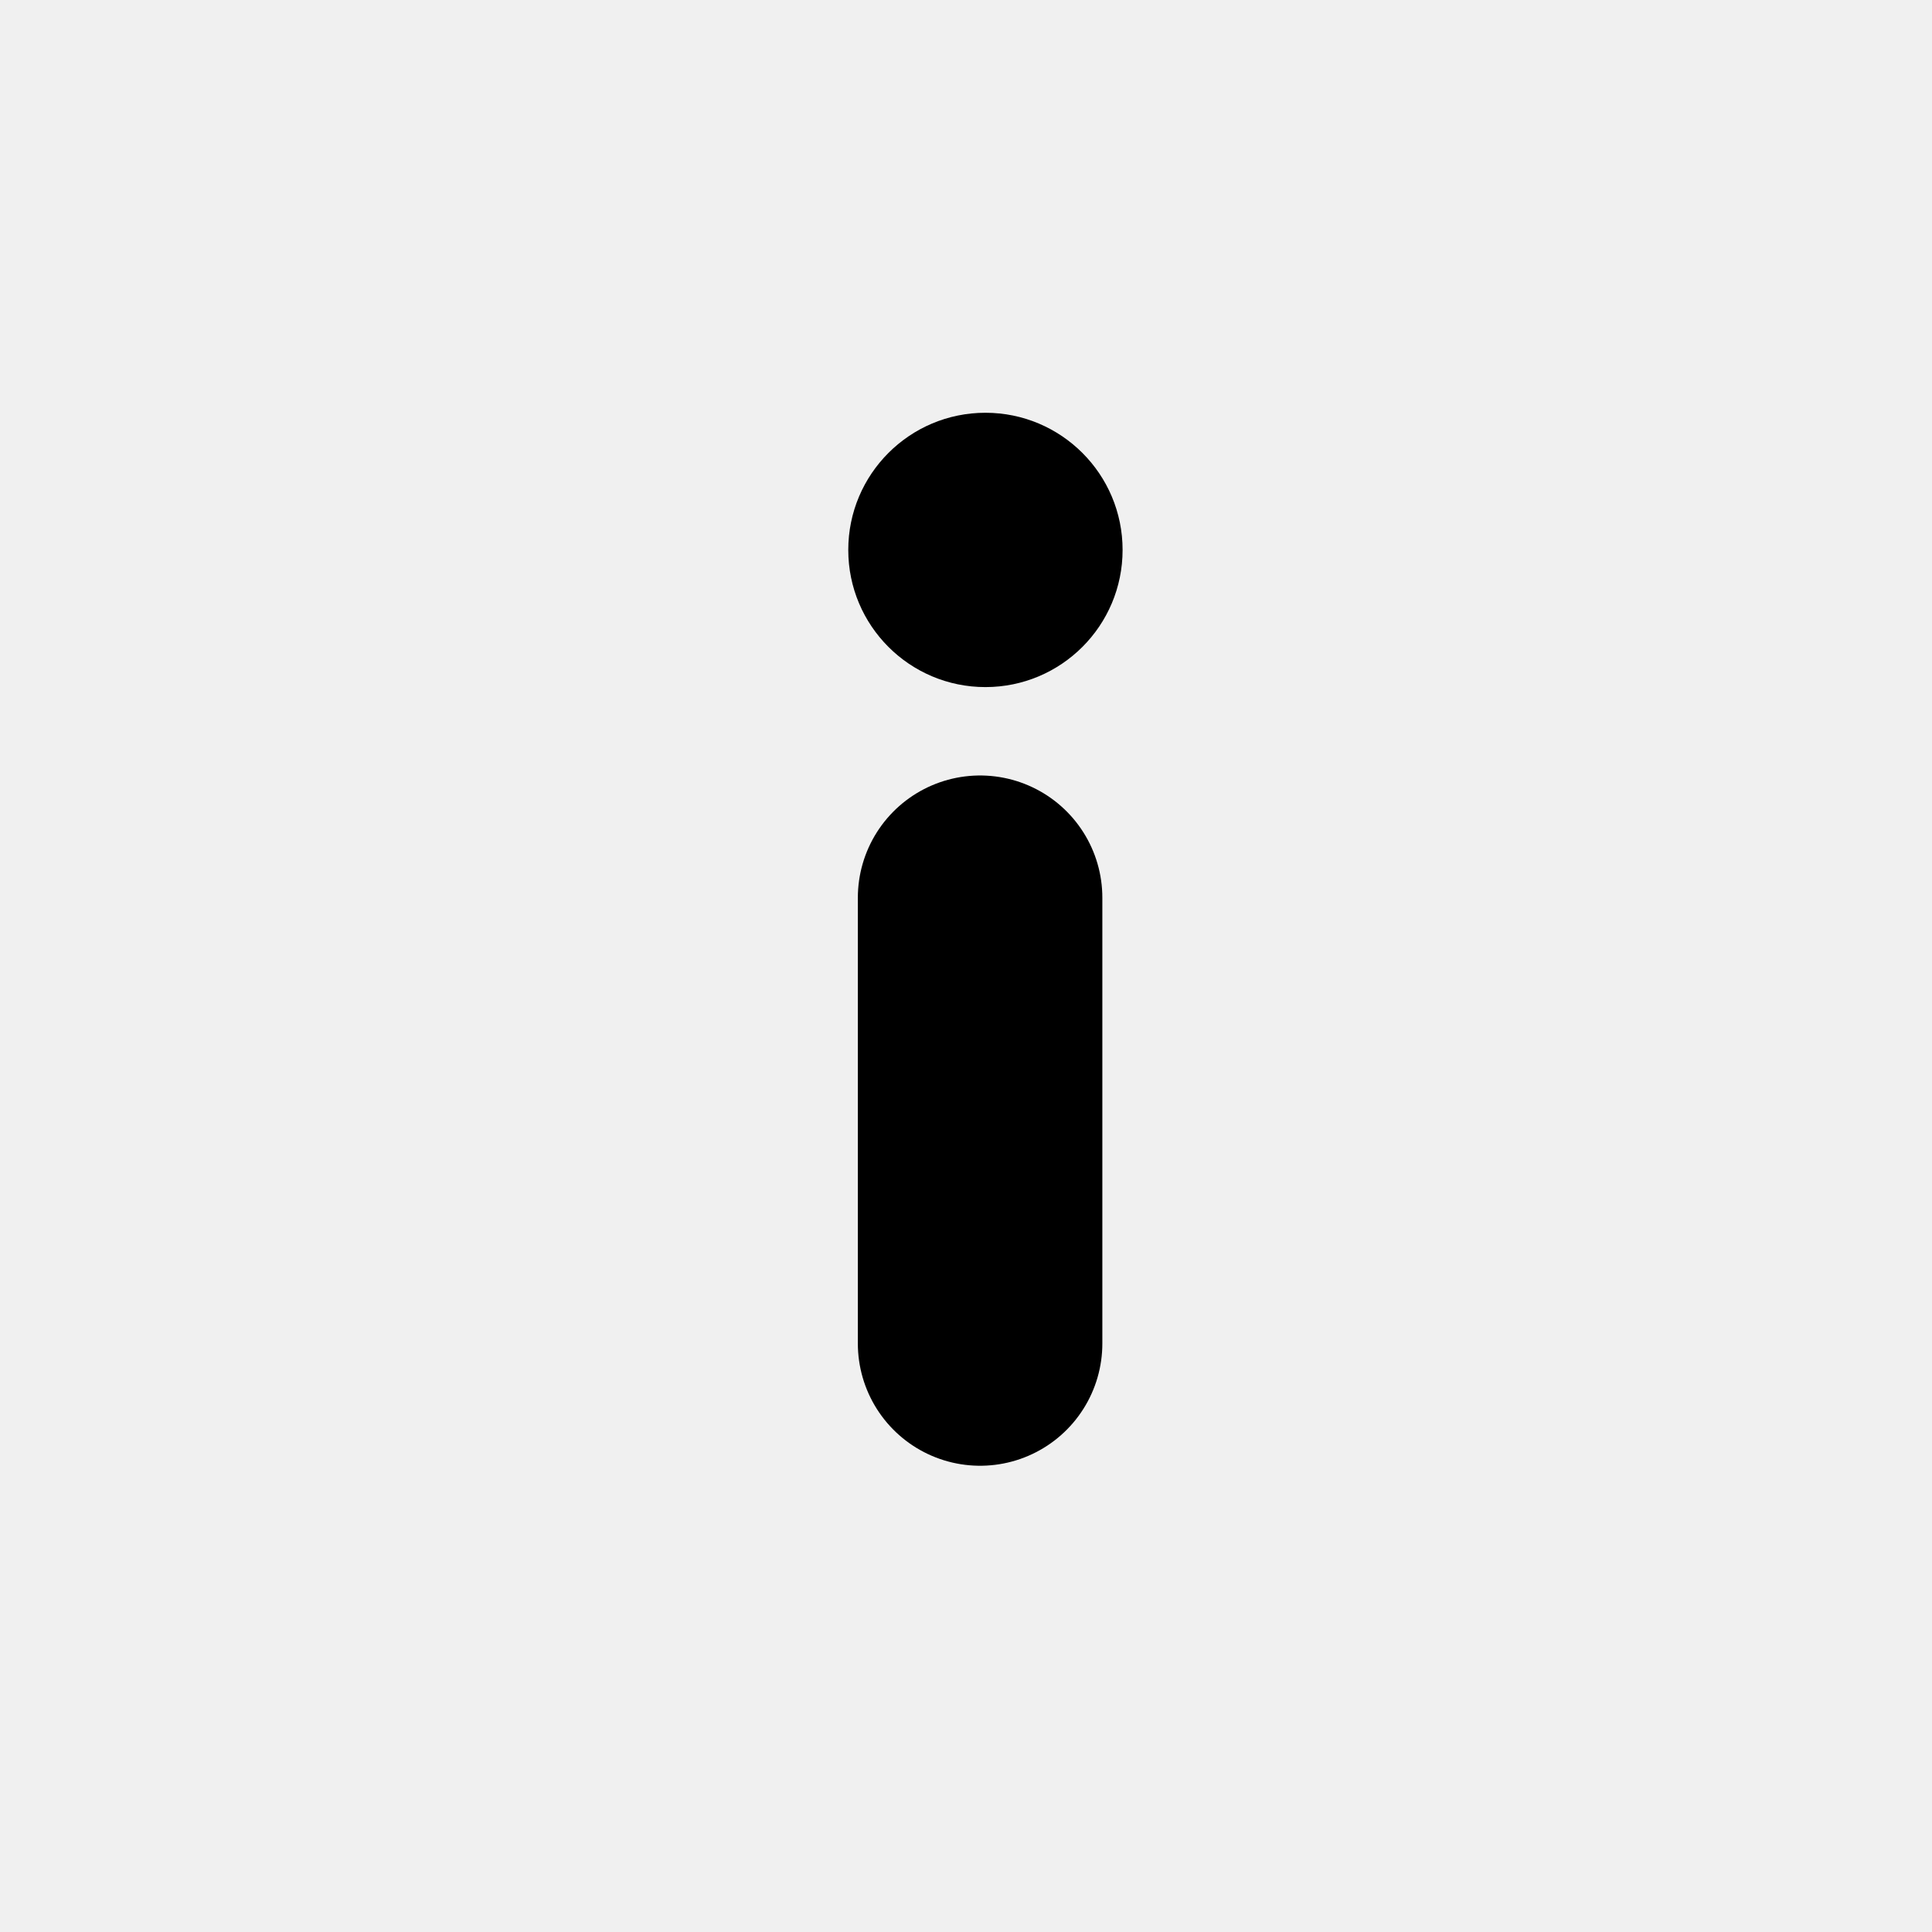
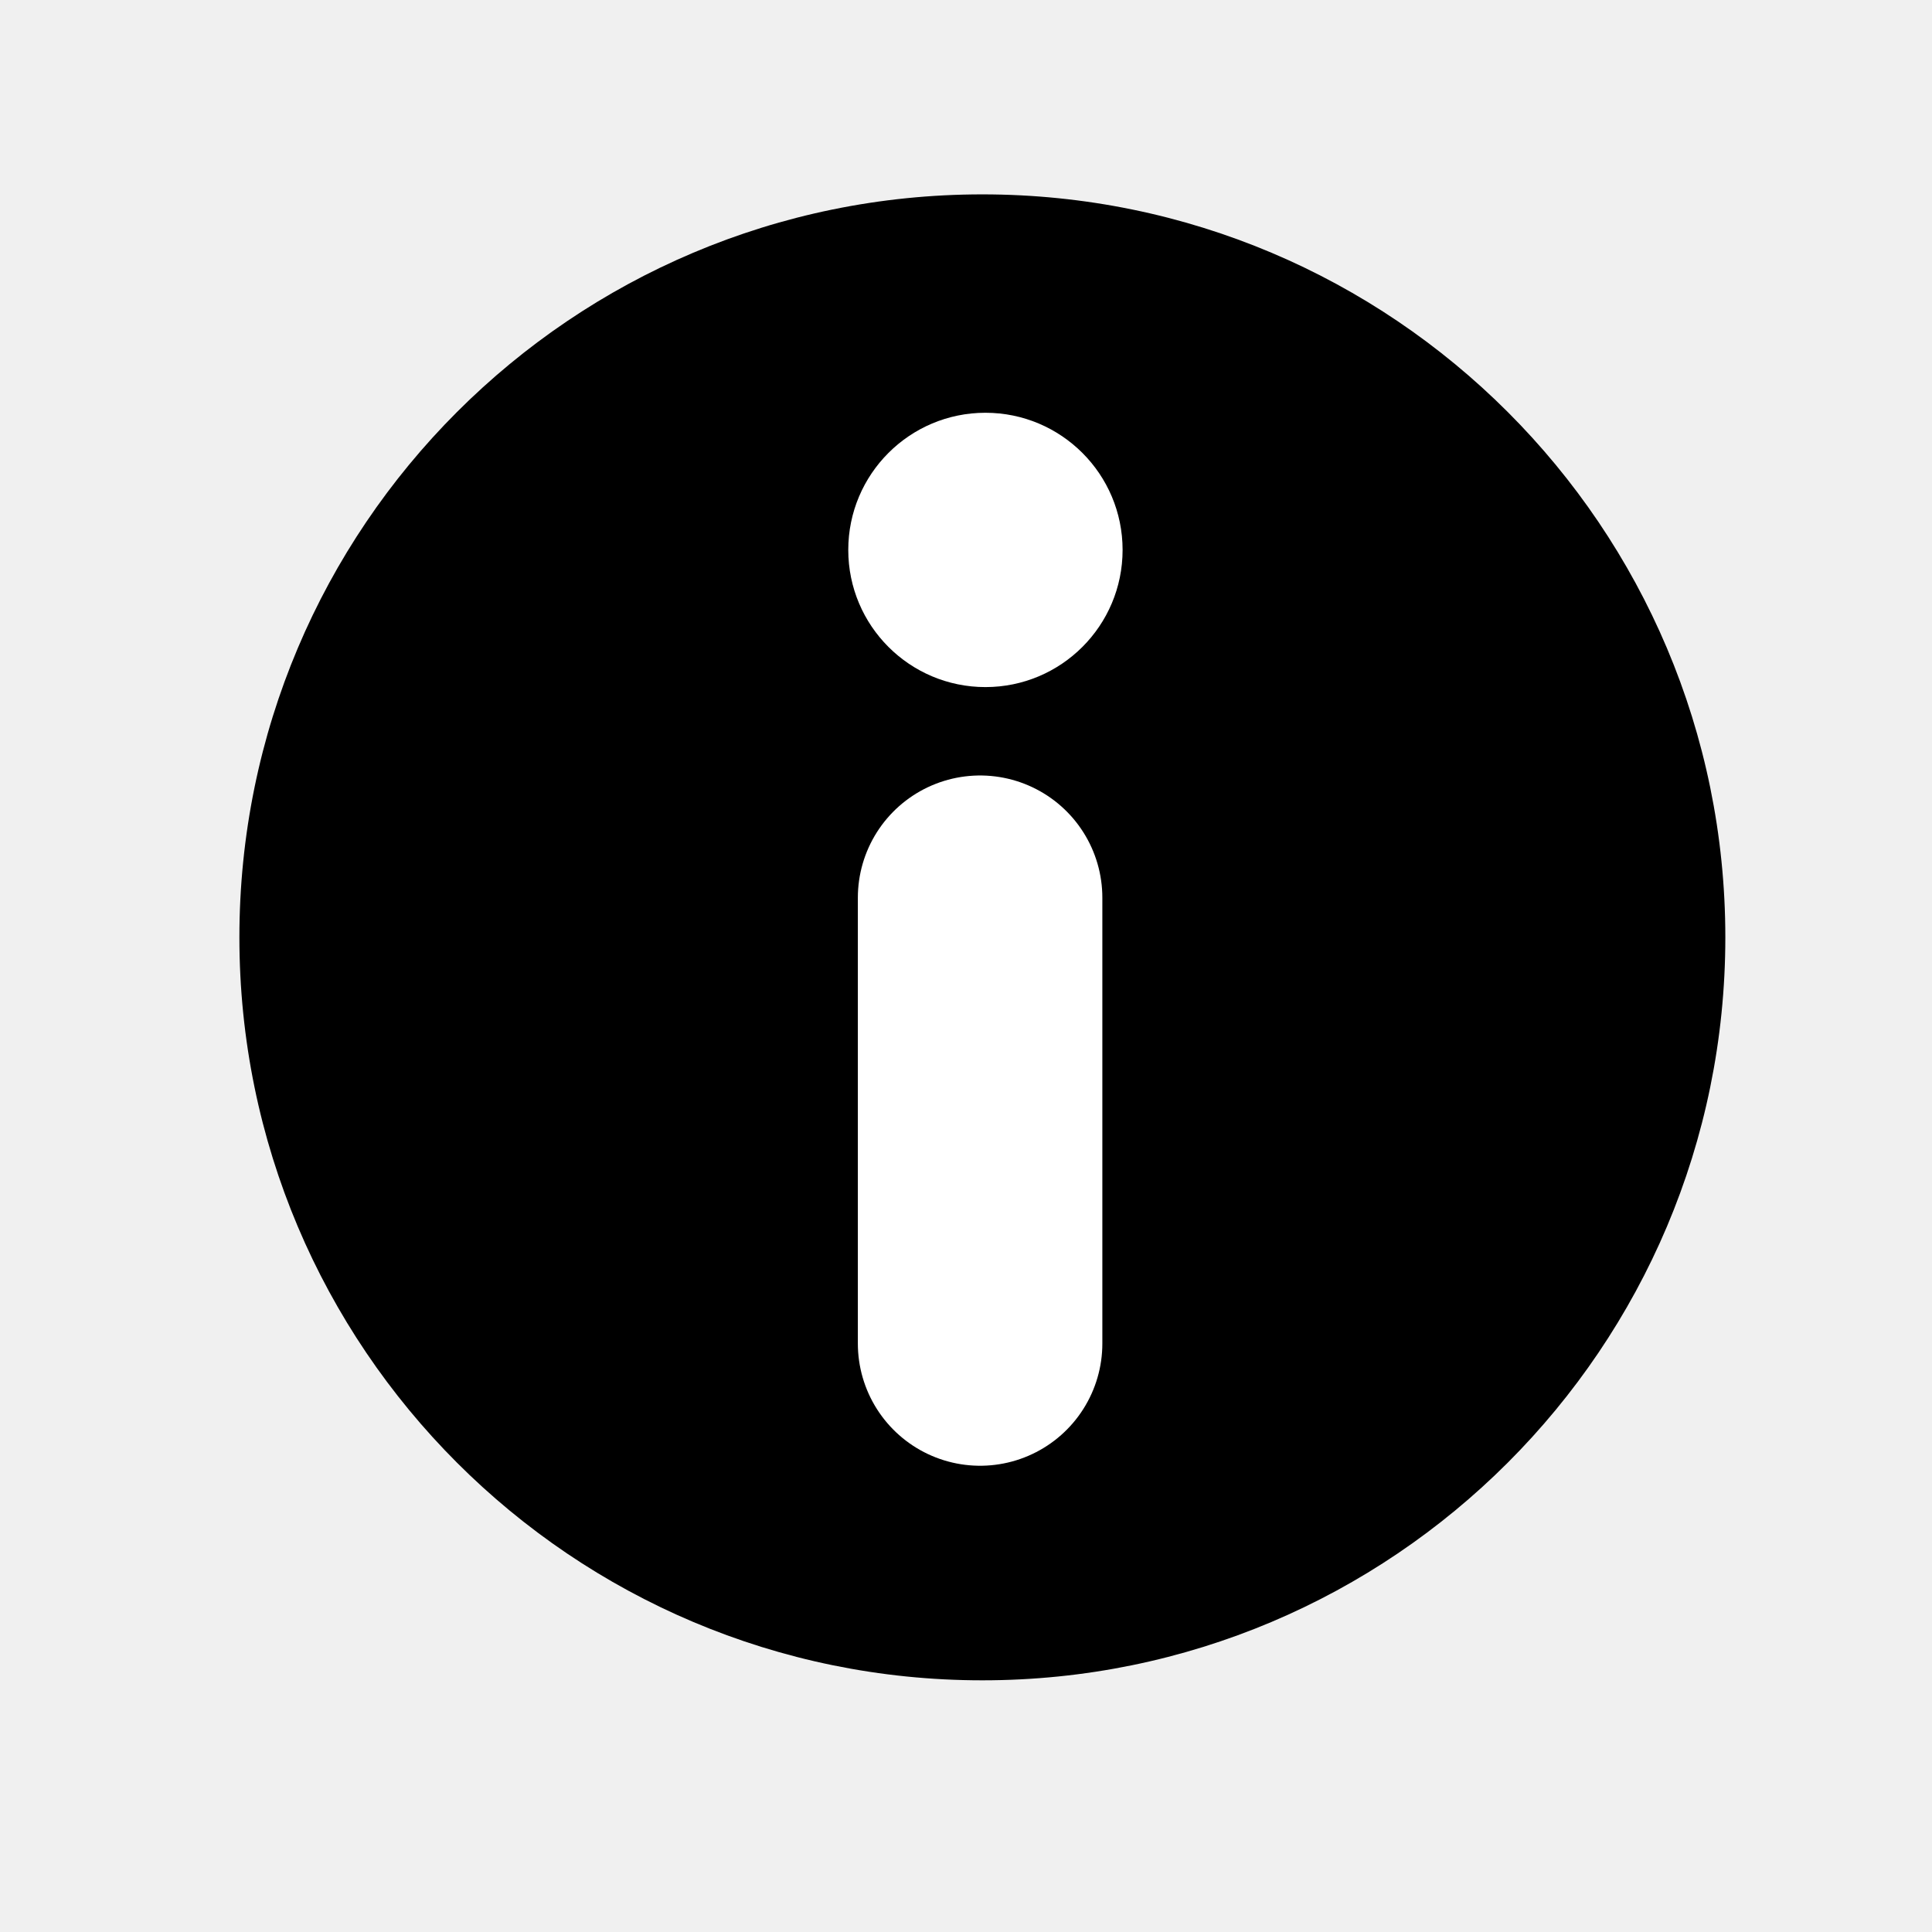
<svg xmlns="http://www.w3.org/2000/svg" version="1.1" x="0px" y="0px" viewBox="0 0 100 100" xml:space="preserve" id="svg7954" width="100" height="100">
  <defs id="defs7958" />
-   <g transform="matrix(1.359235,0,0,1.359235,-18.37097,-23.36784)" id="g1975">
-     <g transform="translate(-57.4781,0.666809)" id="g1997">
-       <g transform="matrix(4.145323,0,0,4.145323,-324.8952,-101.4144)" id="g2001">
-         <circle r="1.26" cy="33.503" cx="104.555" id="path1394" style="opacity:1;fill:#000000;fill-opacity:1;stroke:none;stroke-width:1.471;stroke-linecap:round;stroke-linejoin:round;stroke-miterlimit:4;stroke-dasharray:none;stroke-opacity:1;paint-order:stroke fill markers" />
-         <path id="path1398" d="m 104.506,36.698 v 4.095" style="fill:none;stroke:#000000;stroke-width:2.246;stroke-linecap:round;stroke-linejoin:miter;stroke-miterlimit:4;stroke-dasharray:none;stroke-opacity:1" />
-       </g>
-     </g>
+   <circle style="opacity:1;fill:#000000;fill-opacity:1;stroke:none;stroke-width:10;stroke-linecap:butt;stroke-linejoin:bevel;stroke-miterlimit:4;stroke-dasharray:none;stroke-opacity:1;paint-order:stroke fill markers" id="path16585" cx="50.847" cy="48.517" r="38.456" />
+   <g transform="matrix(5.634468,0,0,5.634468,-538.1061,-160.3075)" id="g2001">
+     <circle r="1.26" cy="33.503" cx="104.555" id="path1394" style="opacity:1;fill:#ffffff;fill-opacity:1;stroke:none;stroke-width:1.471;stroke-linecap:round;stroke-linejoin:round;stroke-miterlimit:4;stroke-dasharray:none;stroke-opacity:1;paint-order:stroke fill markers" />
+     <path id="path1398" d="m 104.506,36.698 v 4.095" style="fill:none;stroke:#ffffff;stroke-width:2.246;stroke-linecap:round;stroke-linejoin:miter;stroke-miterlimit:4;stroke-dasharray:none;stroke-opacity:1" />
  </g>
</svg>
